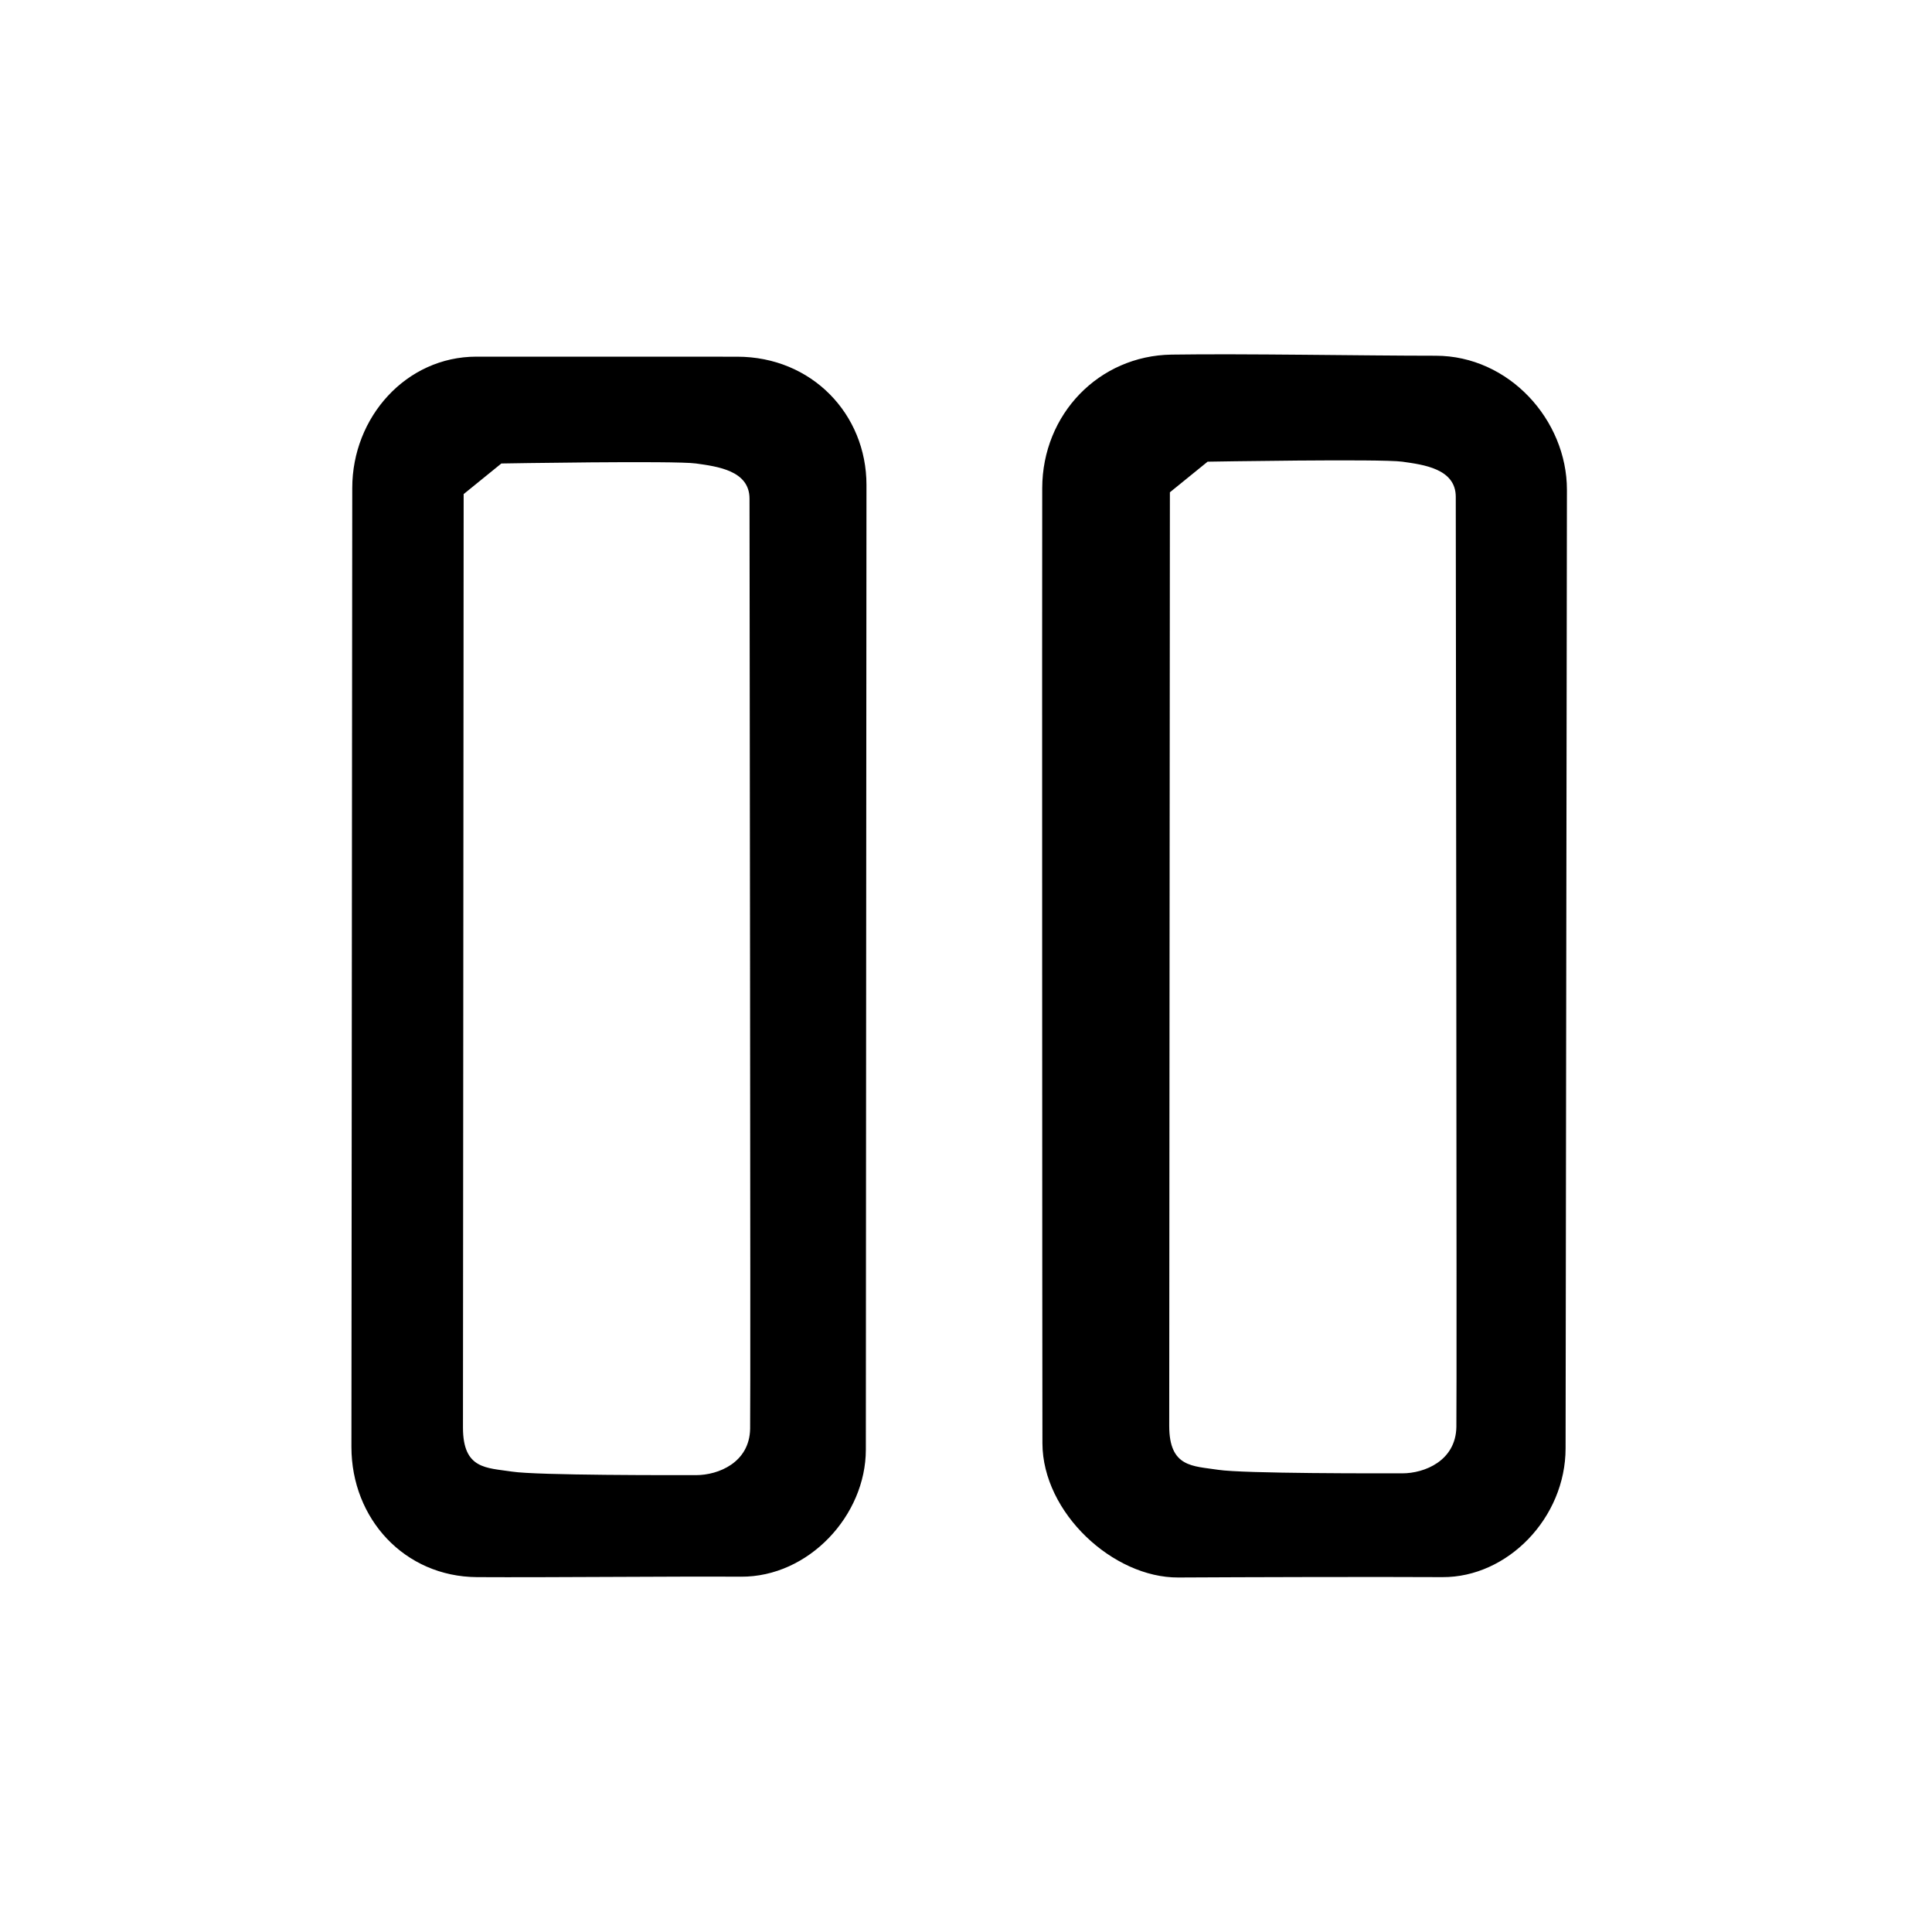
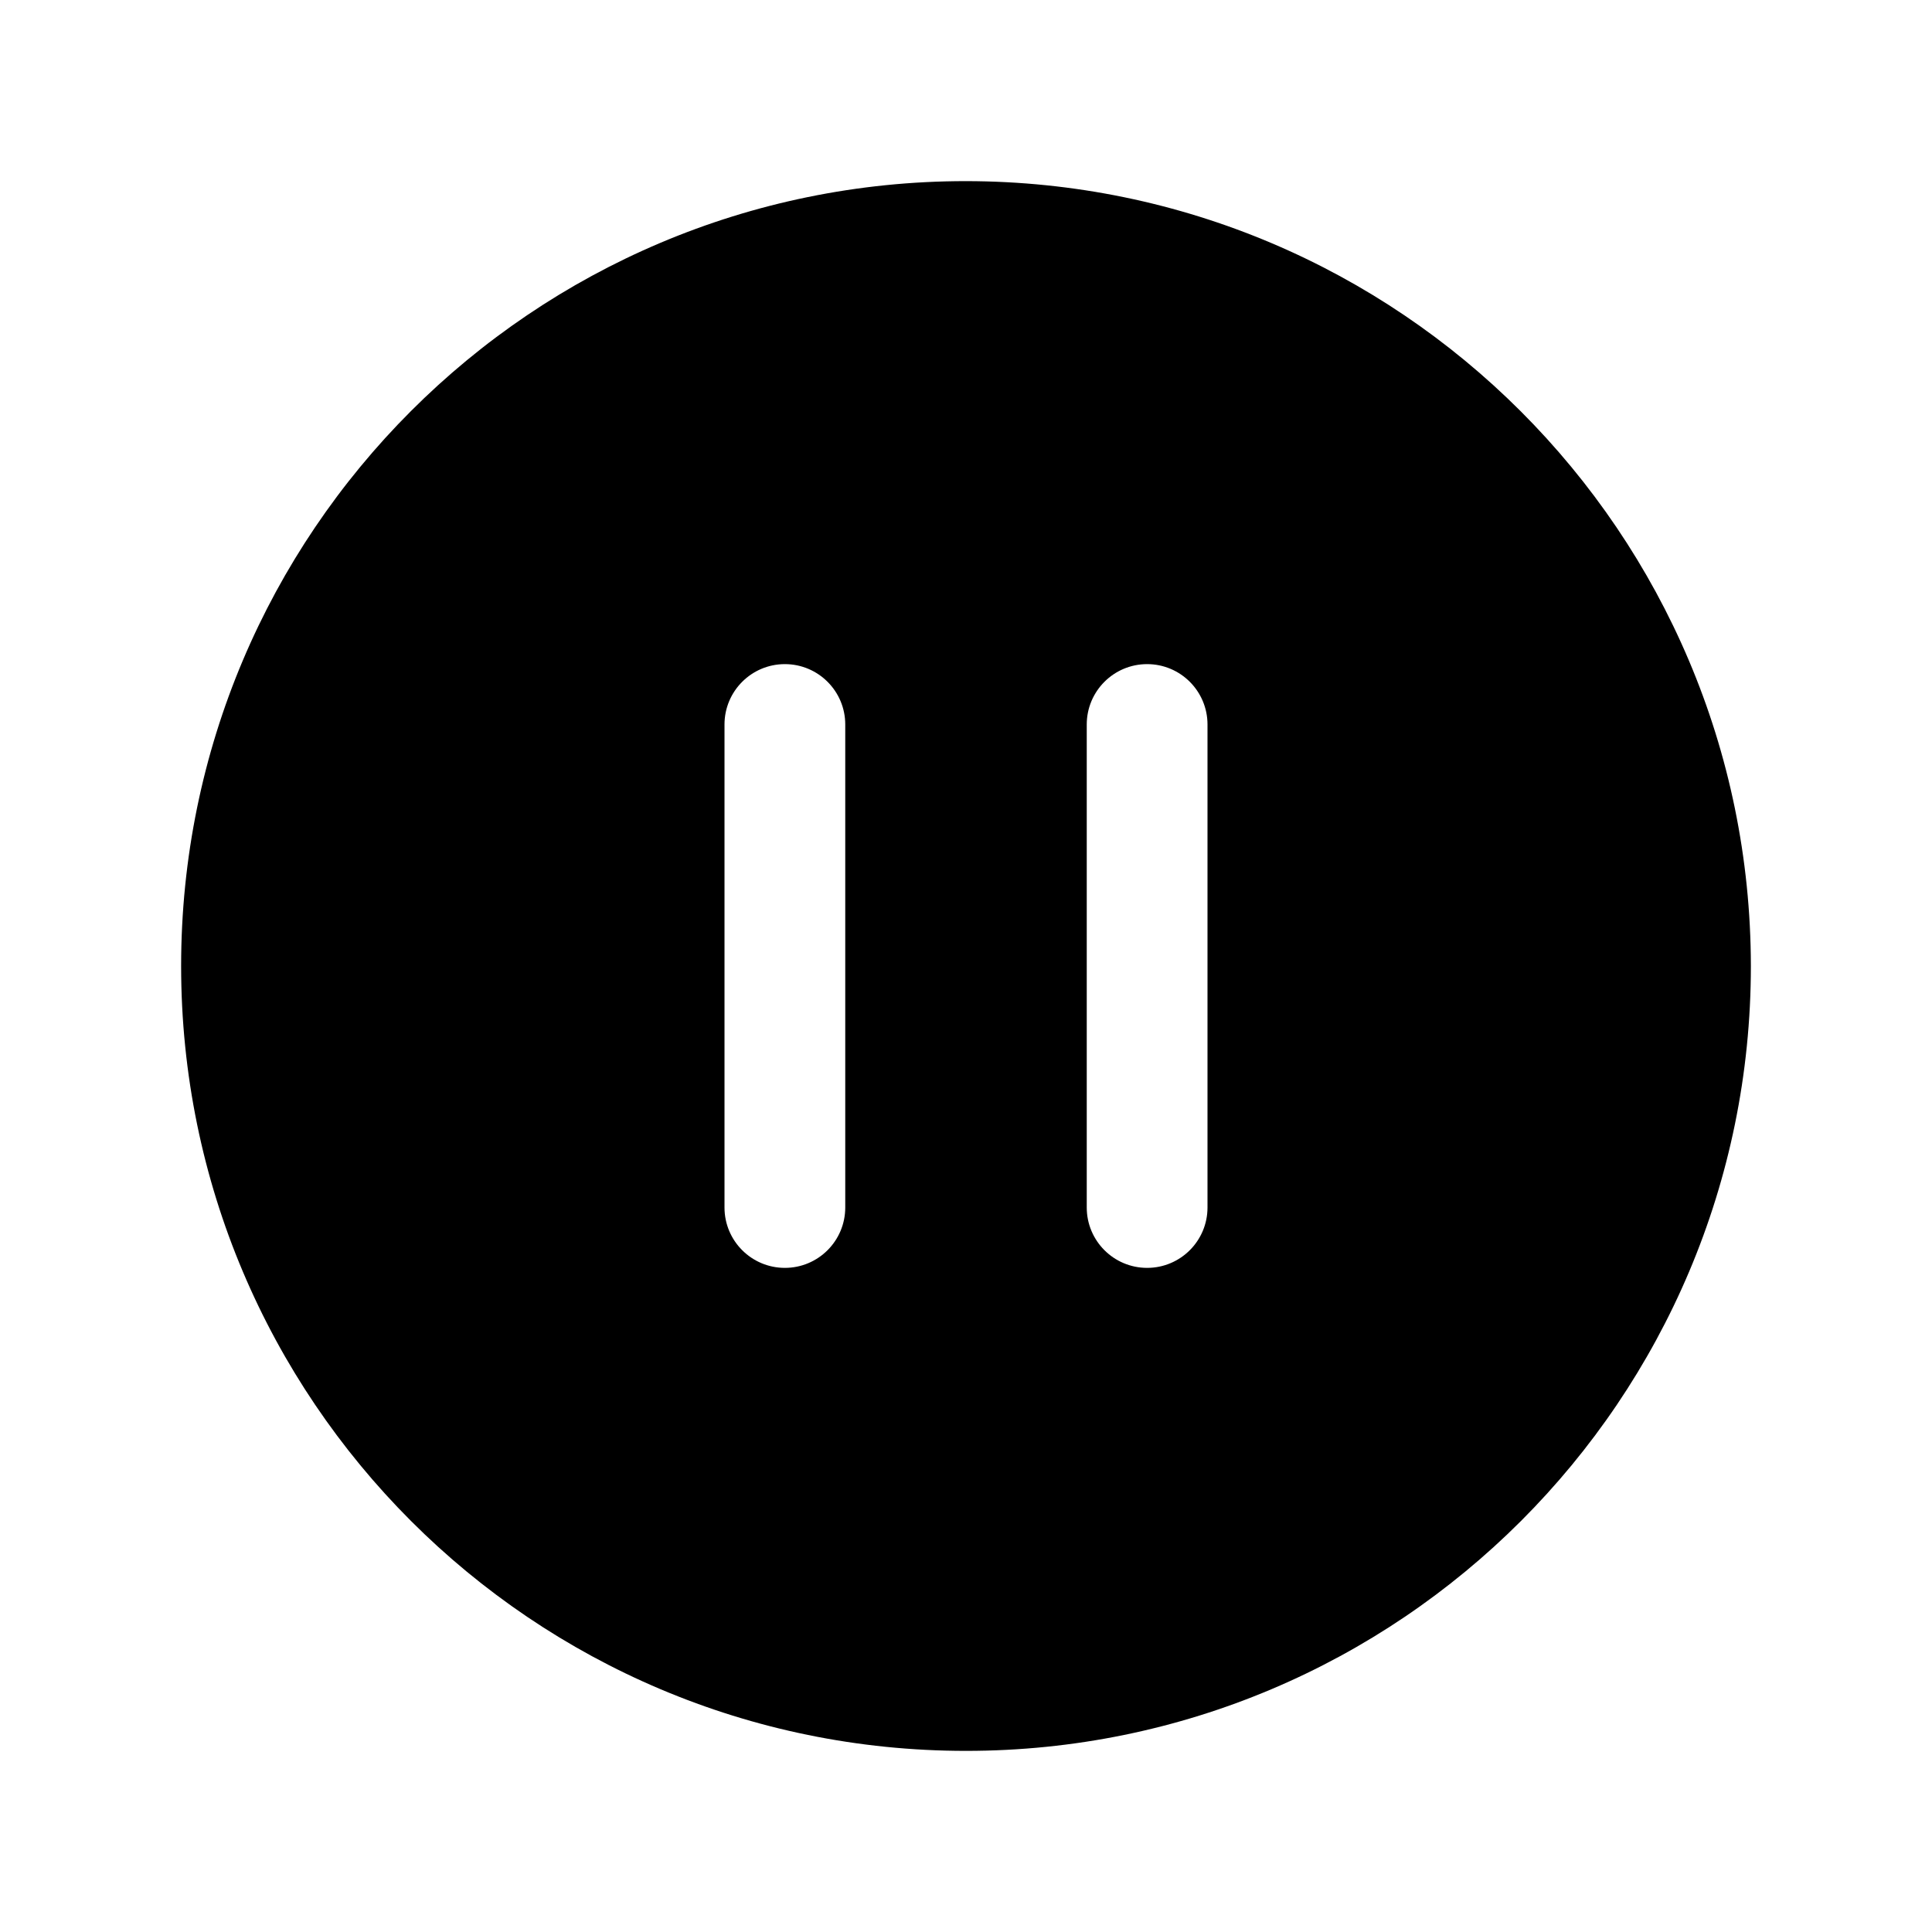
- <svg xmlns="http://www.w3.org/2000/svg" fill="#000000" width="800px" height="800px" viewBox="0 0 256 256">
-   <path d="M46.677 64.652c0-9.362 7.132-17.387 16.447-17.394 9.315-.007 24.677.007 34.55.007 9.875 0 17.138 7.594 17.138 16.998 0 9.403-.083 119.094-.083 127.82 0 8.726-7.58 16.895-16.554 16.837-8.975-.058-25.349.115-34.963.058-9.614-.058-16.646-7.74-16.646-17.254 0-9.515.11-117.71.11-127.072zm14.759.818s-.09 118.144-.09 123.691c0 5.547 3.124 5.315 6.481 5.832 3.358.518 21.454.47 24.402.47 2.947 0 7.085-1.658 7.167-6.14.08-4.483-.082-119.507-.082-123.249 0-3.742-4.299-4.264-7.085-4.66-2.787-.395-25.796 0-25.796 0l-4.997 4.056zm76.664-.793c.027-9.804 7.518-17.541 17.125-17.689 9.606-.147 25.283.148 35.004.148 9.72 0 17.397 8.52 17.397 17.77s-.178 117.809-.178 127c0 9.192-7.664 17.12-16.323 17.072-8.66-.05-26.354 0-34.991.048-8.638.05-17.98-8.582-18.007-17.783-.027-9.201-.055-116.763-.027-126.566zm16.917.554s-.089 118.145-.089 123.692c0 5.547 3.123 5.314 6.48 5.832 3.359.518 21.455.47 24.402.47 2.948 0 7.086-1.659 7.167-6.141.081-4.482-.08-119.506-.08-123.248 0-3.742-4.3-4.265-7.087-4.66-2.786-.396-25.796 0-25.796 0l-4.997 4.055z" fill-rule="evenodd" />
+ <svg xmlns="http://www.w3.org/2000/svg" fill="#000000" width="800px" height="800px" viewBox="0 0 256 256" id="Flat">
+   <path d="M128,24A104,104,0,1,0,232,128,104.12,104.12,0,0,0,128,24ZM112,160a8,8,0,0,1-16,0V96a8,8,0,0,1,16,0Zm48,0a8,8,0,0,1-16,0V96a8,8,0,0,1,16,0Z" />
</svg>
